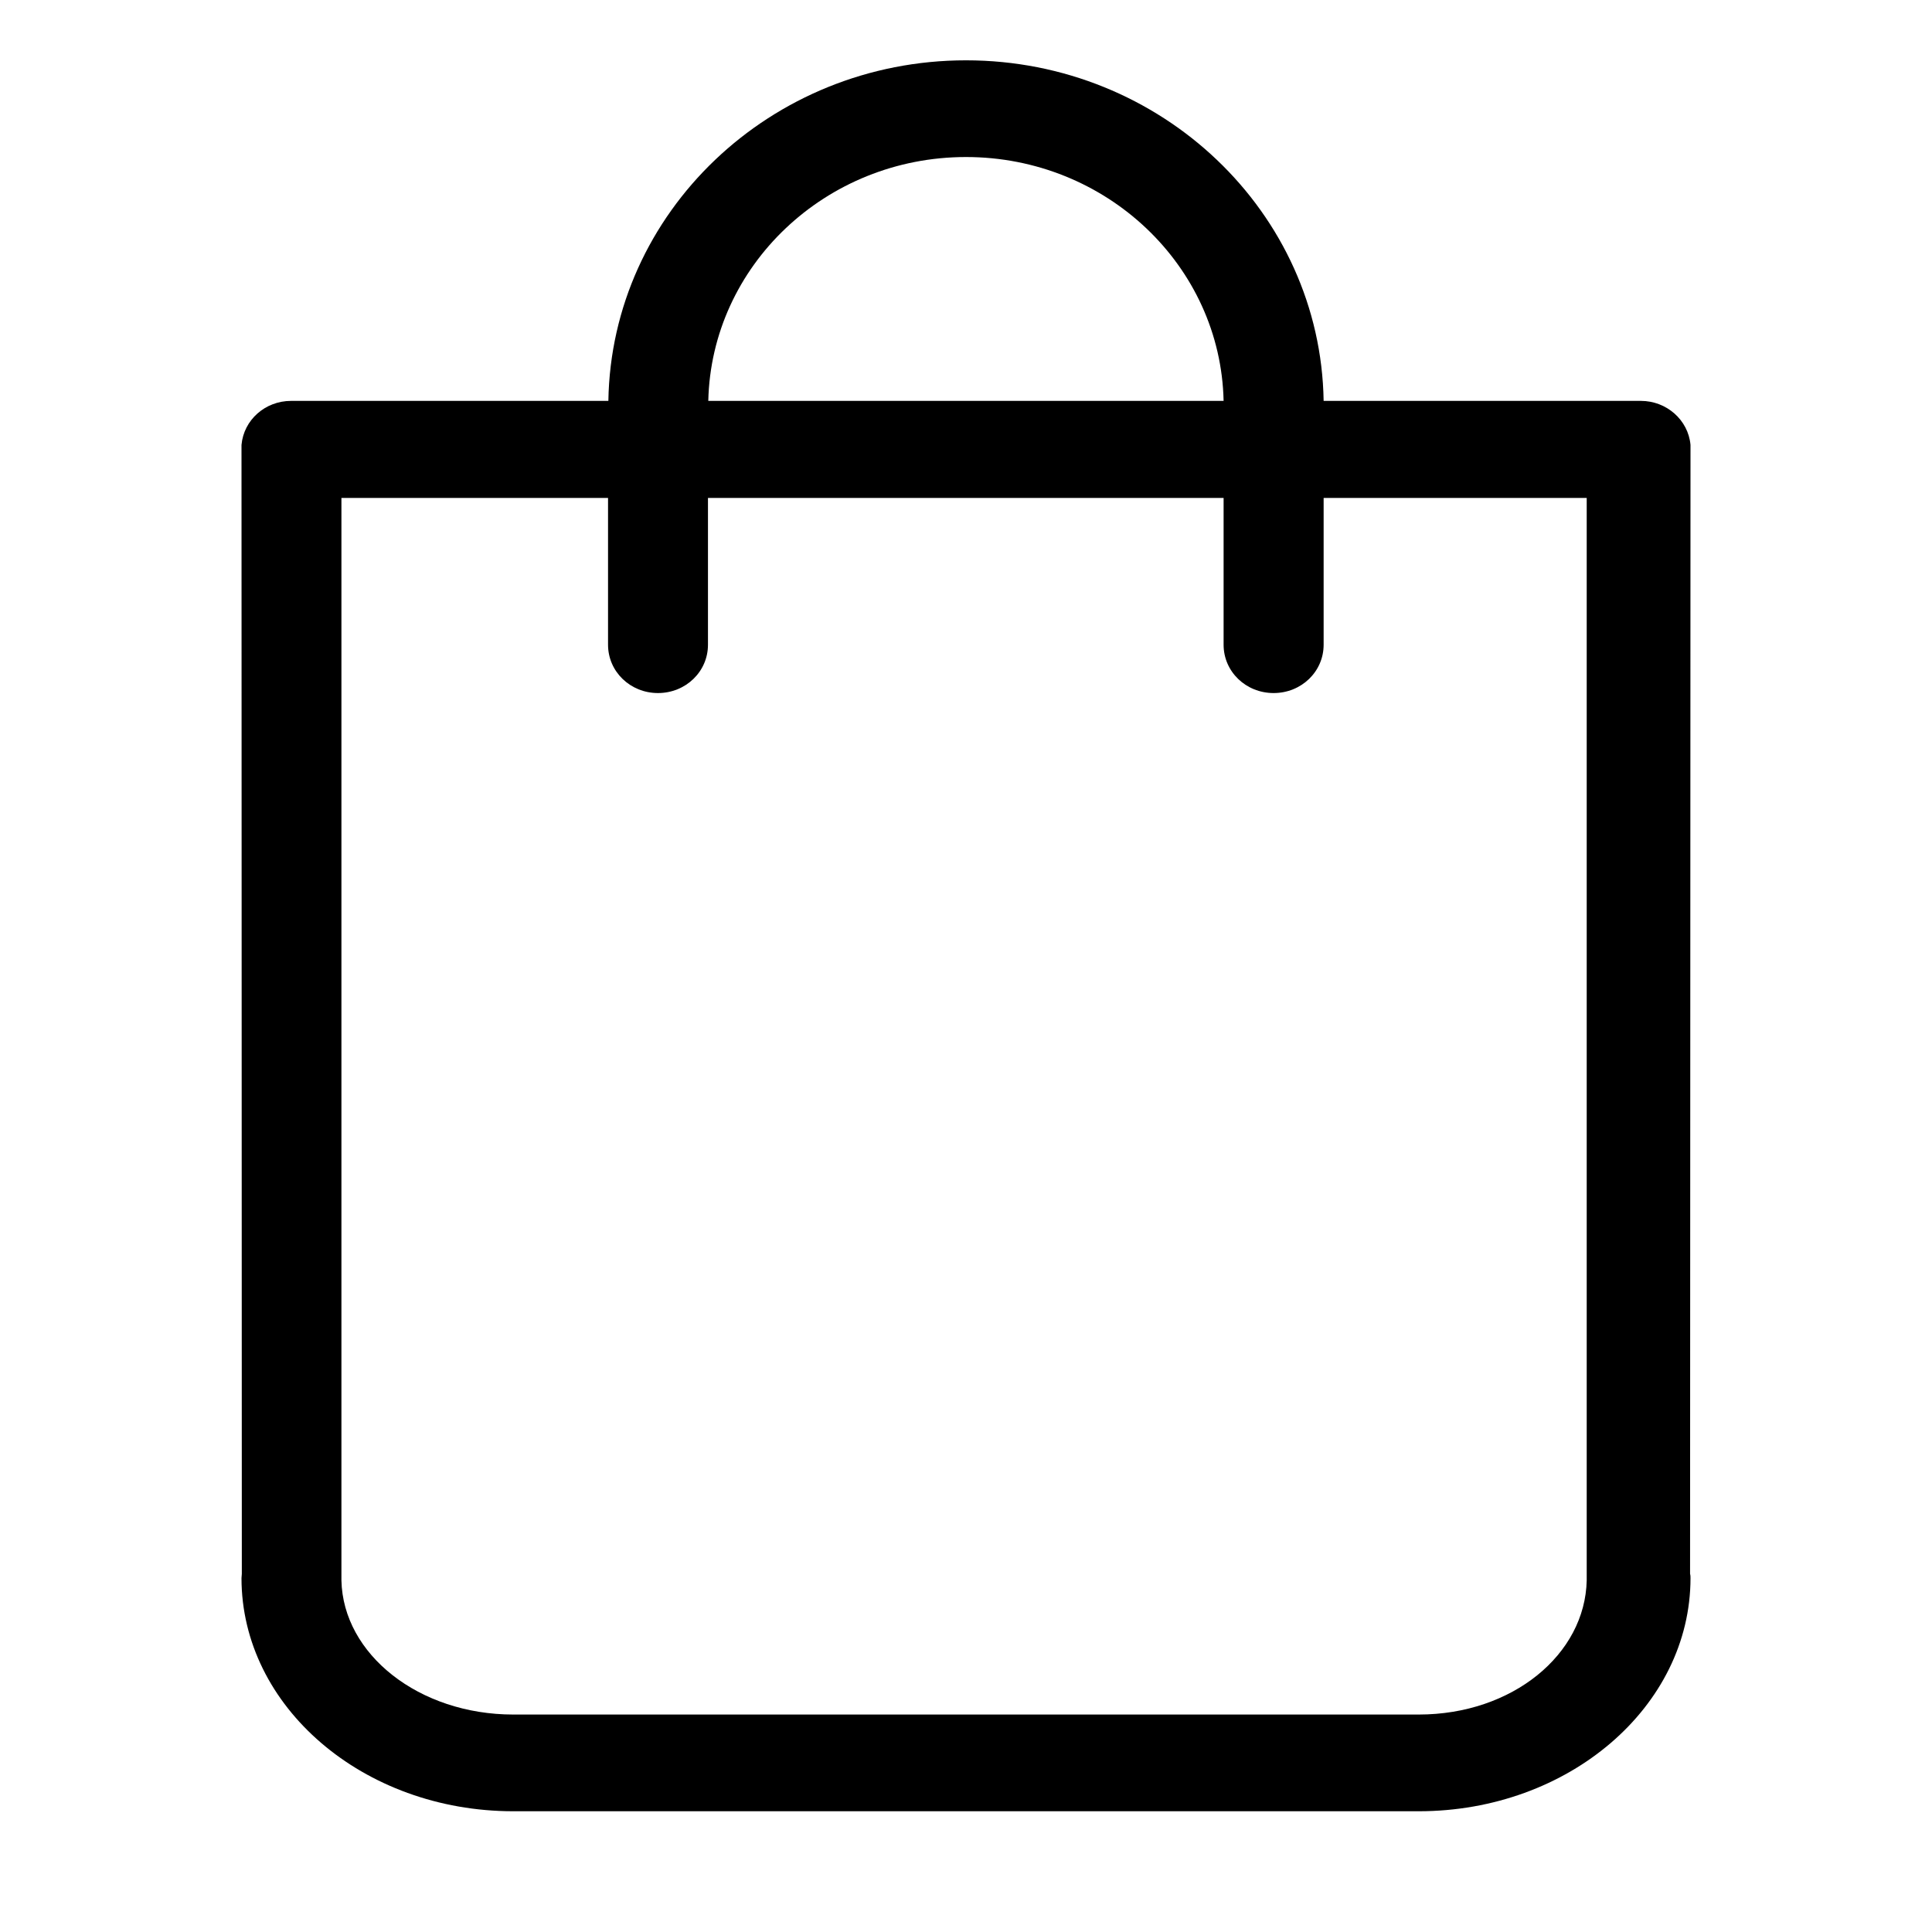
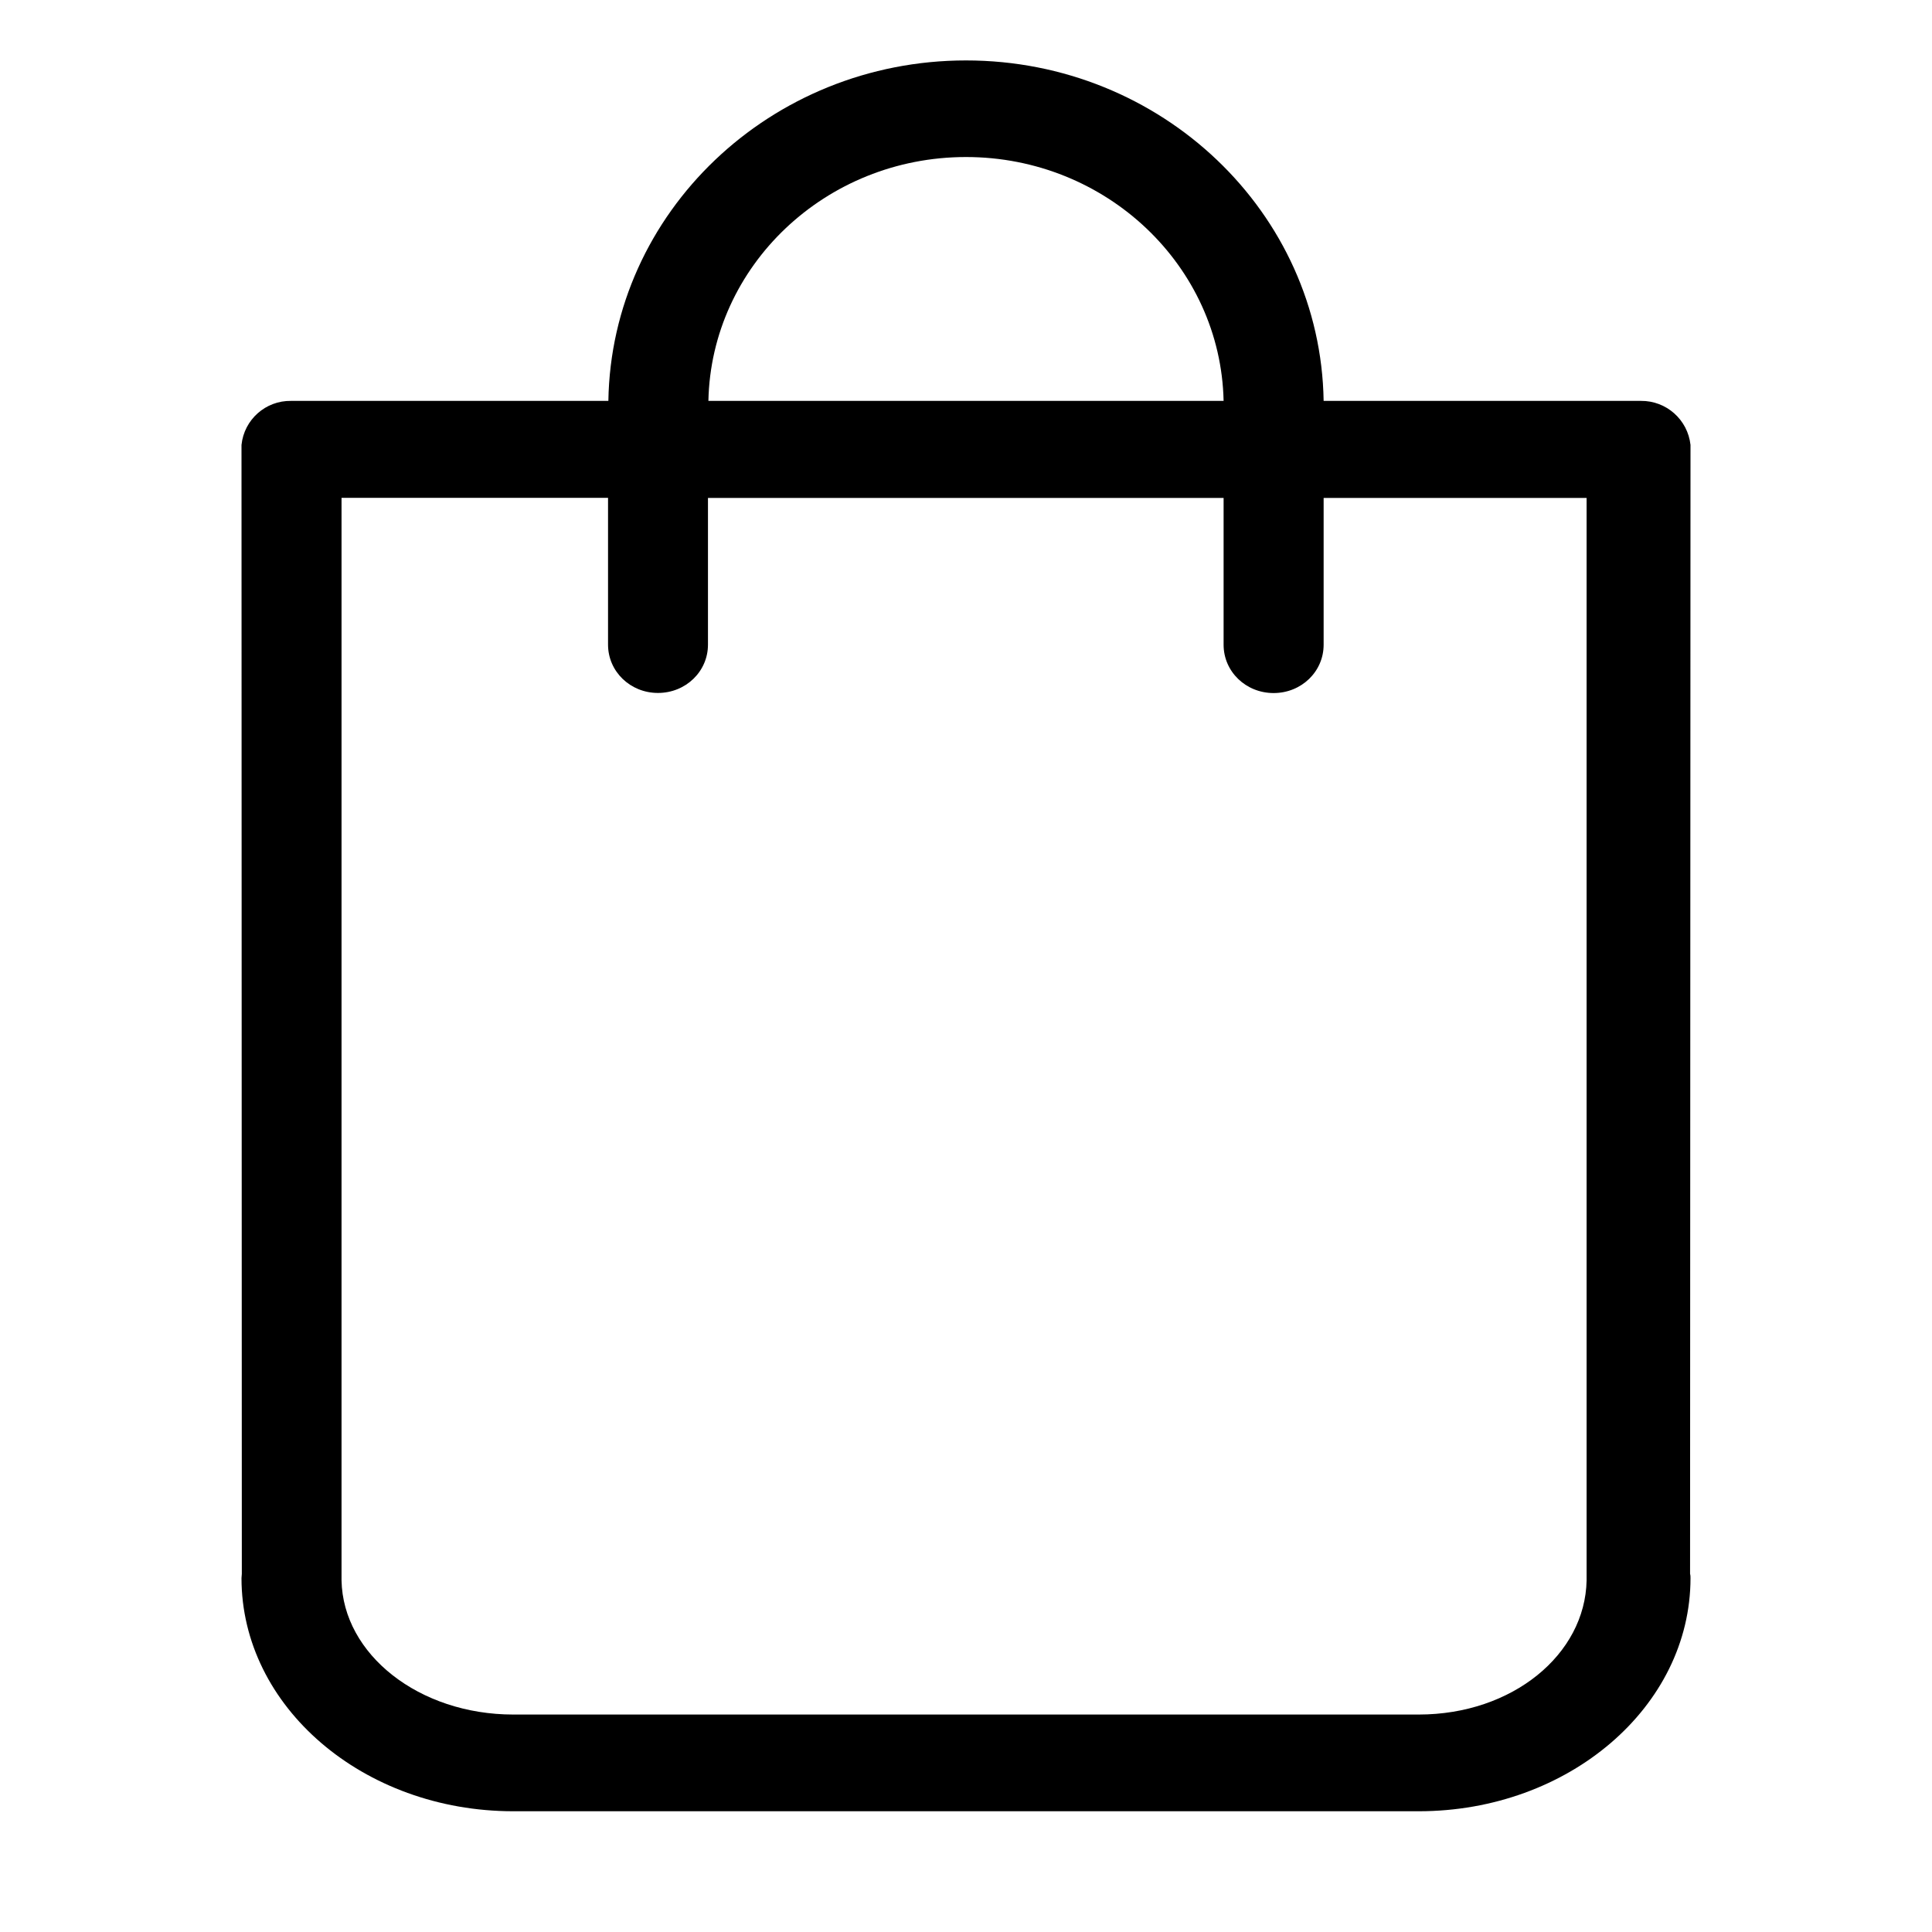
- <svg xmlns="http://www.w3.org/2000/svg" width="18" height="18" viewBox="0 0 18 18" fill="none">
-   <path fill-rule="evenodd" clip-rule="evenodd" d="M15.746 14.663L15.75 4.145C15.729 3.912 15.526 3.735 15.288 3.735H12.332C12.304 1.98 10.821 0.562 9 0.562C7.179 0.562 5.696 1.98 5.668 3.735C5.668 3.735 2.953 3.735 2.712 3.735C2.471 3.735 2.271 3.912 2.25 4.145L2.253 14.663C2.253 14.677 2.25 14.69 2.25 14.703C2.25 15.901 3.385 16.875 4.782 16.875H13.218C14.615 16.875 15.75 15.901 15.75 14.703C15.75 14.69 15.75 14.677 15.746 14.663ZM9 1.463C10.307 1.463 11.373 2.477 11.4 3.735H6.599C6.627 2.477 7.693 1.463 9 1.463ZM13.218 15.974H4.782C3.905 15.974 3.195 15.414 3.181 14.723V4.639H5.665V6.007C5.665 6.257 5.872 6.457 6.13 6.457C6.389 6.457 6.596 6.257 6.596 6.007V4.639H11.4V6.007C11.4 6.257 11.607 6.457 11.866 6.457C12.125 6.457 12.332 6.257 12.332 6.007V4.639H14.783V14.723C14.769 15.414 14.091 15.974 13.218 15.974Z" fill="black" />
+ <svg xmlns="http://www.w3.org/2000/svg" width="18" height="18" fill="none">
+   <path fill-rule="evenodd" clip-rule="evenodd" d="m15.746 14.663.004-10.518a.46.46 0 0 0-.462-.41h-2.956C12.304 1.98 10.822.563 9 .563c-1.821 0-3.304 1.417-3.332 3.172H2.712a.457.457 0 0 0-.462.41l.003 10.518c0 .014-.003.027-.003.04 0 1.198 1.135 2.172 2.532 2.172h8.436c1.397 0 2.532-.974 2.532-2.172 0-.013 0-.026-.004-.04ZM9 1.463c1.307 0 2.373 1.014 2.4 2.272H6.6C6.626 2.477 7.692 1.463 9 1.463Zm4.218 14.511H4.782c-.877 0-1.587-.56-1.6-1.25V4.638h2.483v1.368c0 .25.207.45.465.45.259 0 .466-.2.466-.45V4.639H11.4v1.368c0 .25.207.45.466.45s.466-.2.466-.45V4.639h2.45v10.085c-.013.69-.691 1.25-1.564 1.25Z" fill="#000" />
</svg>
